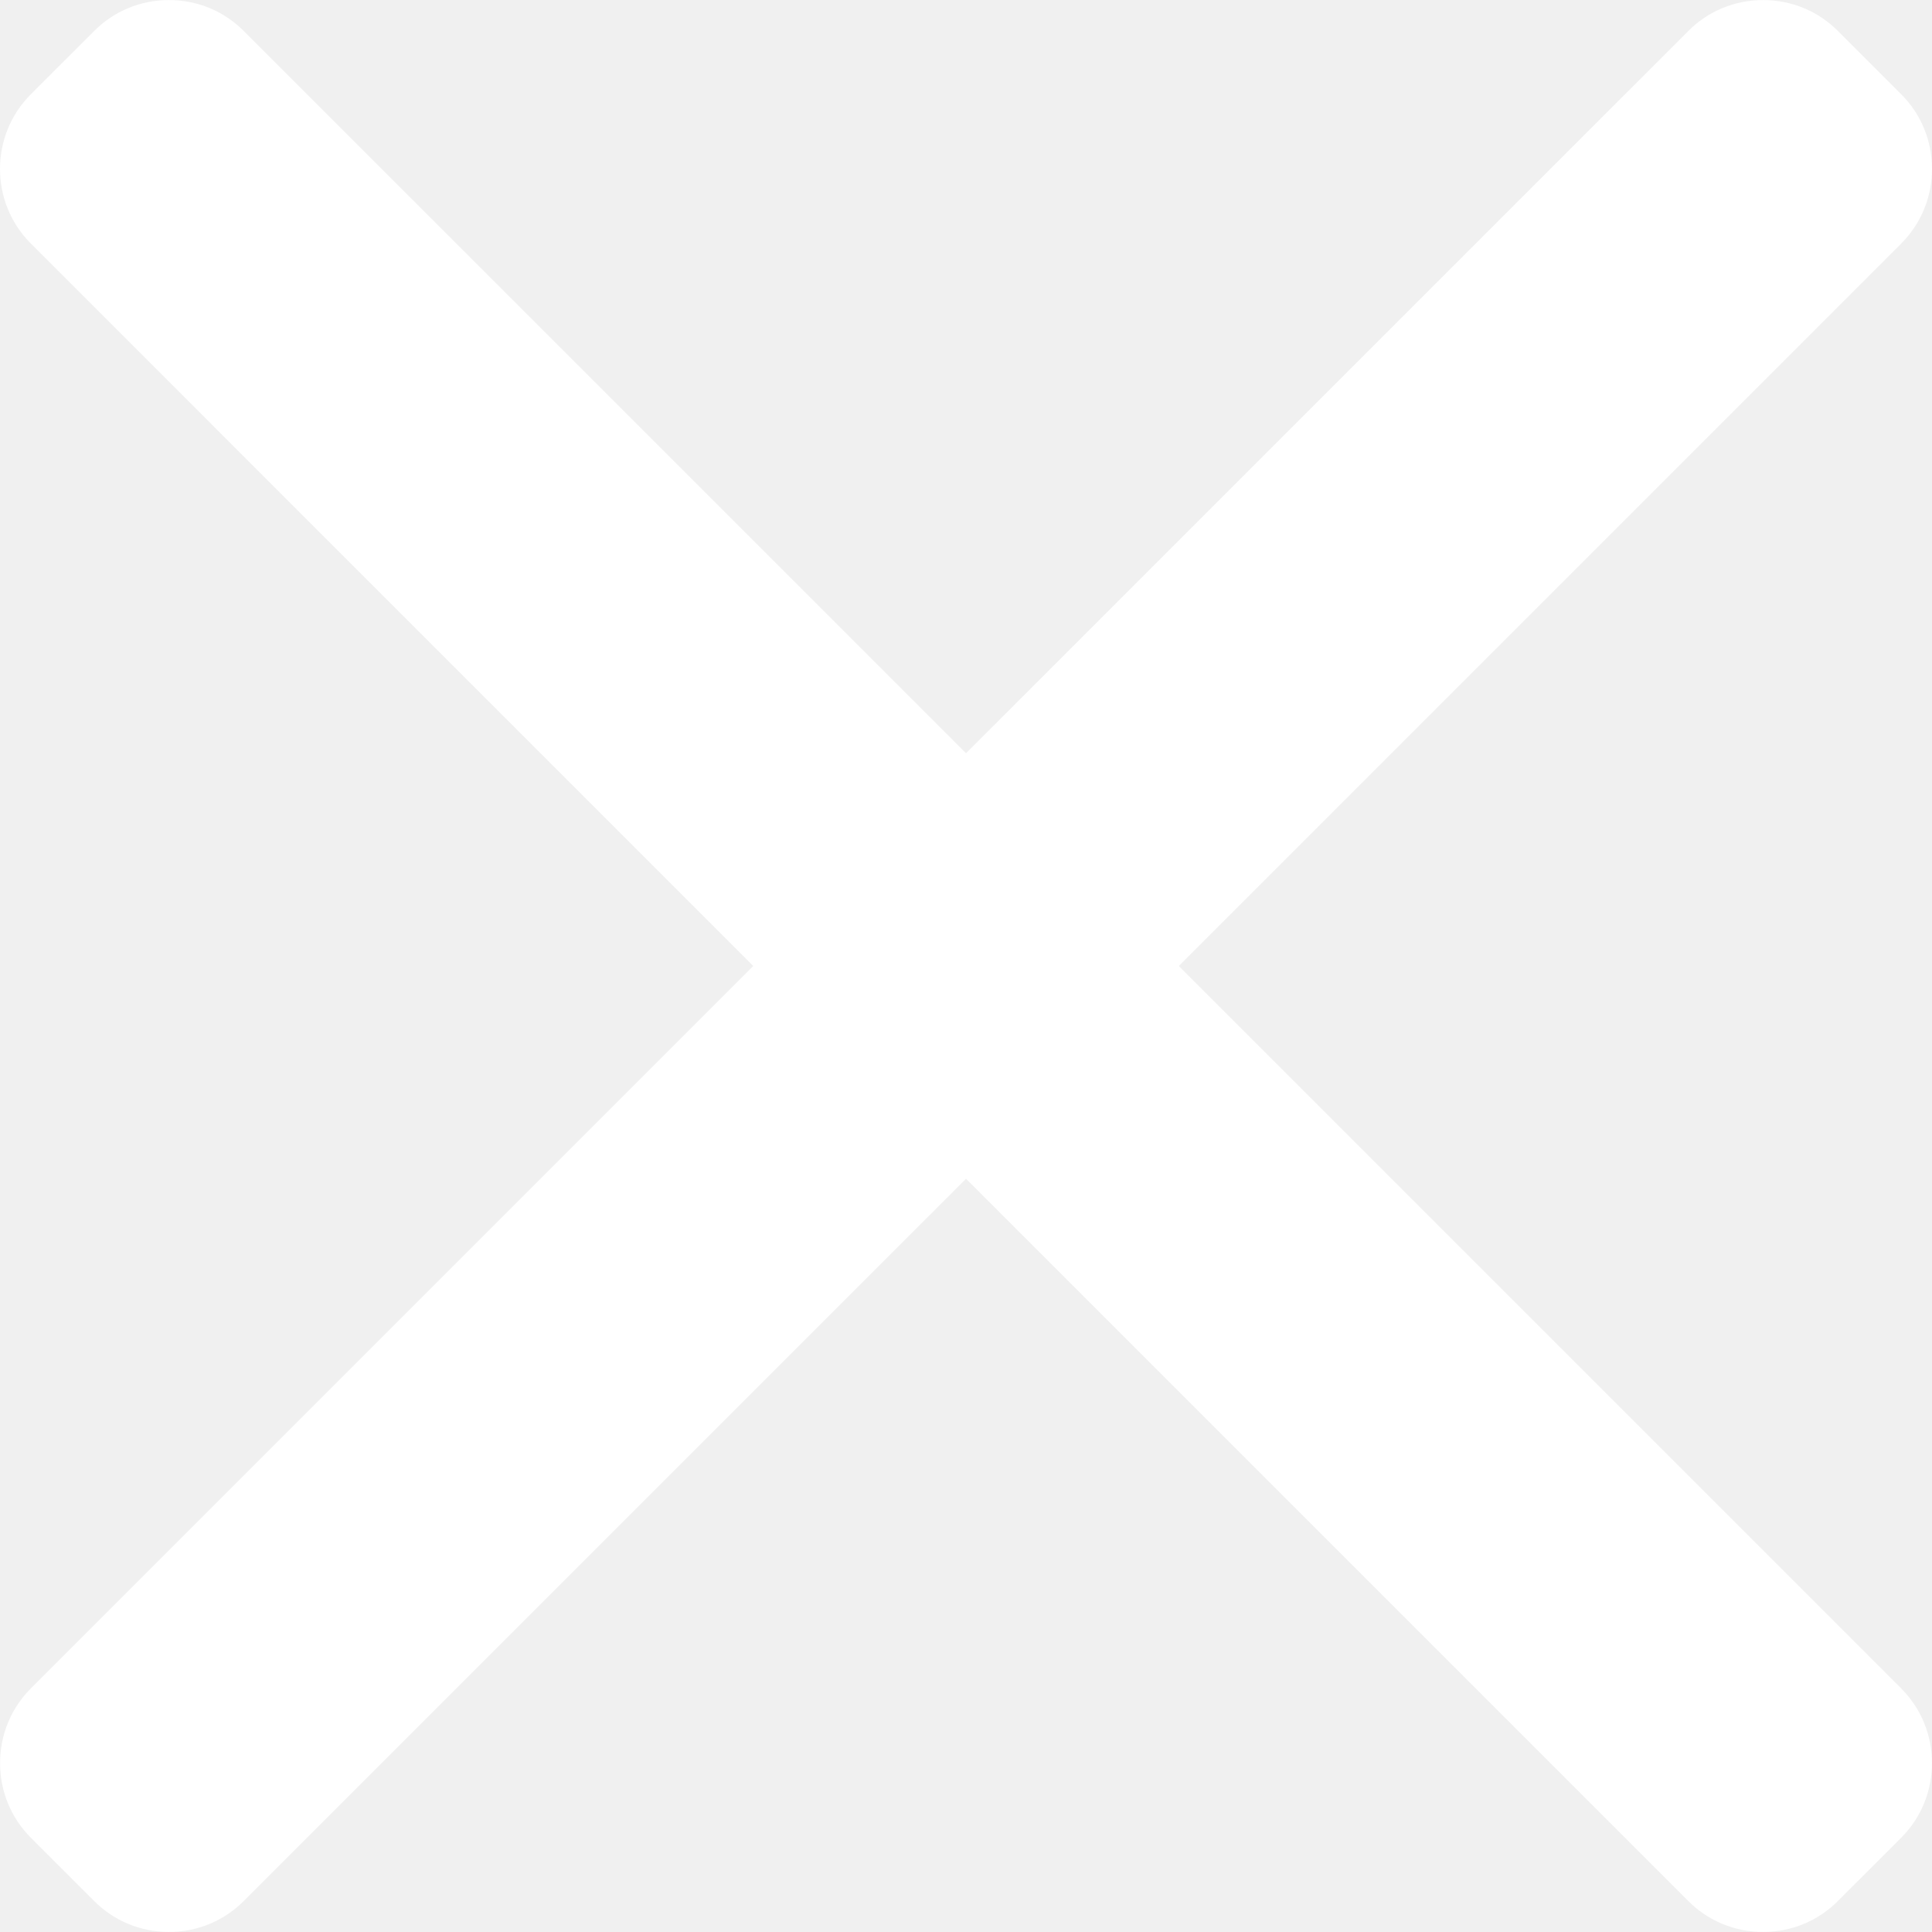
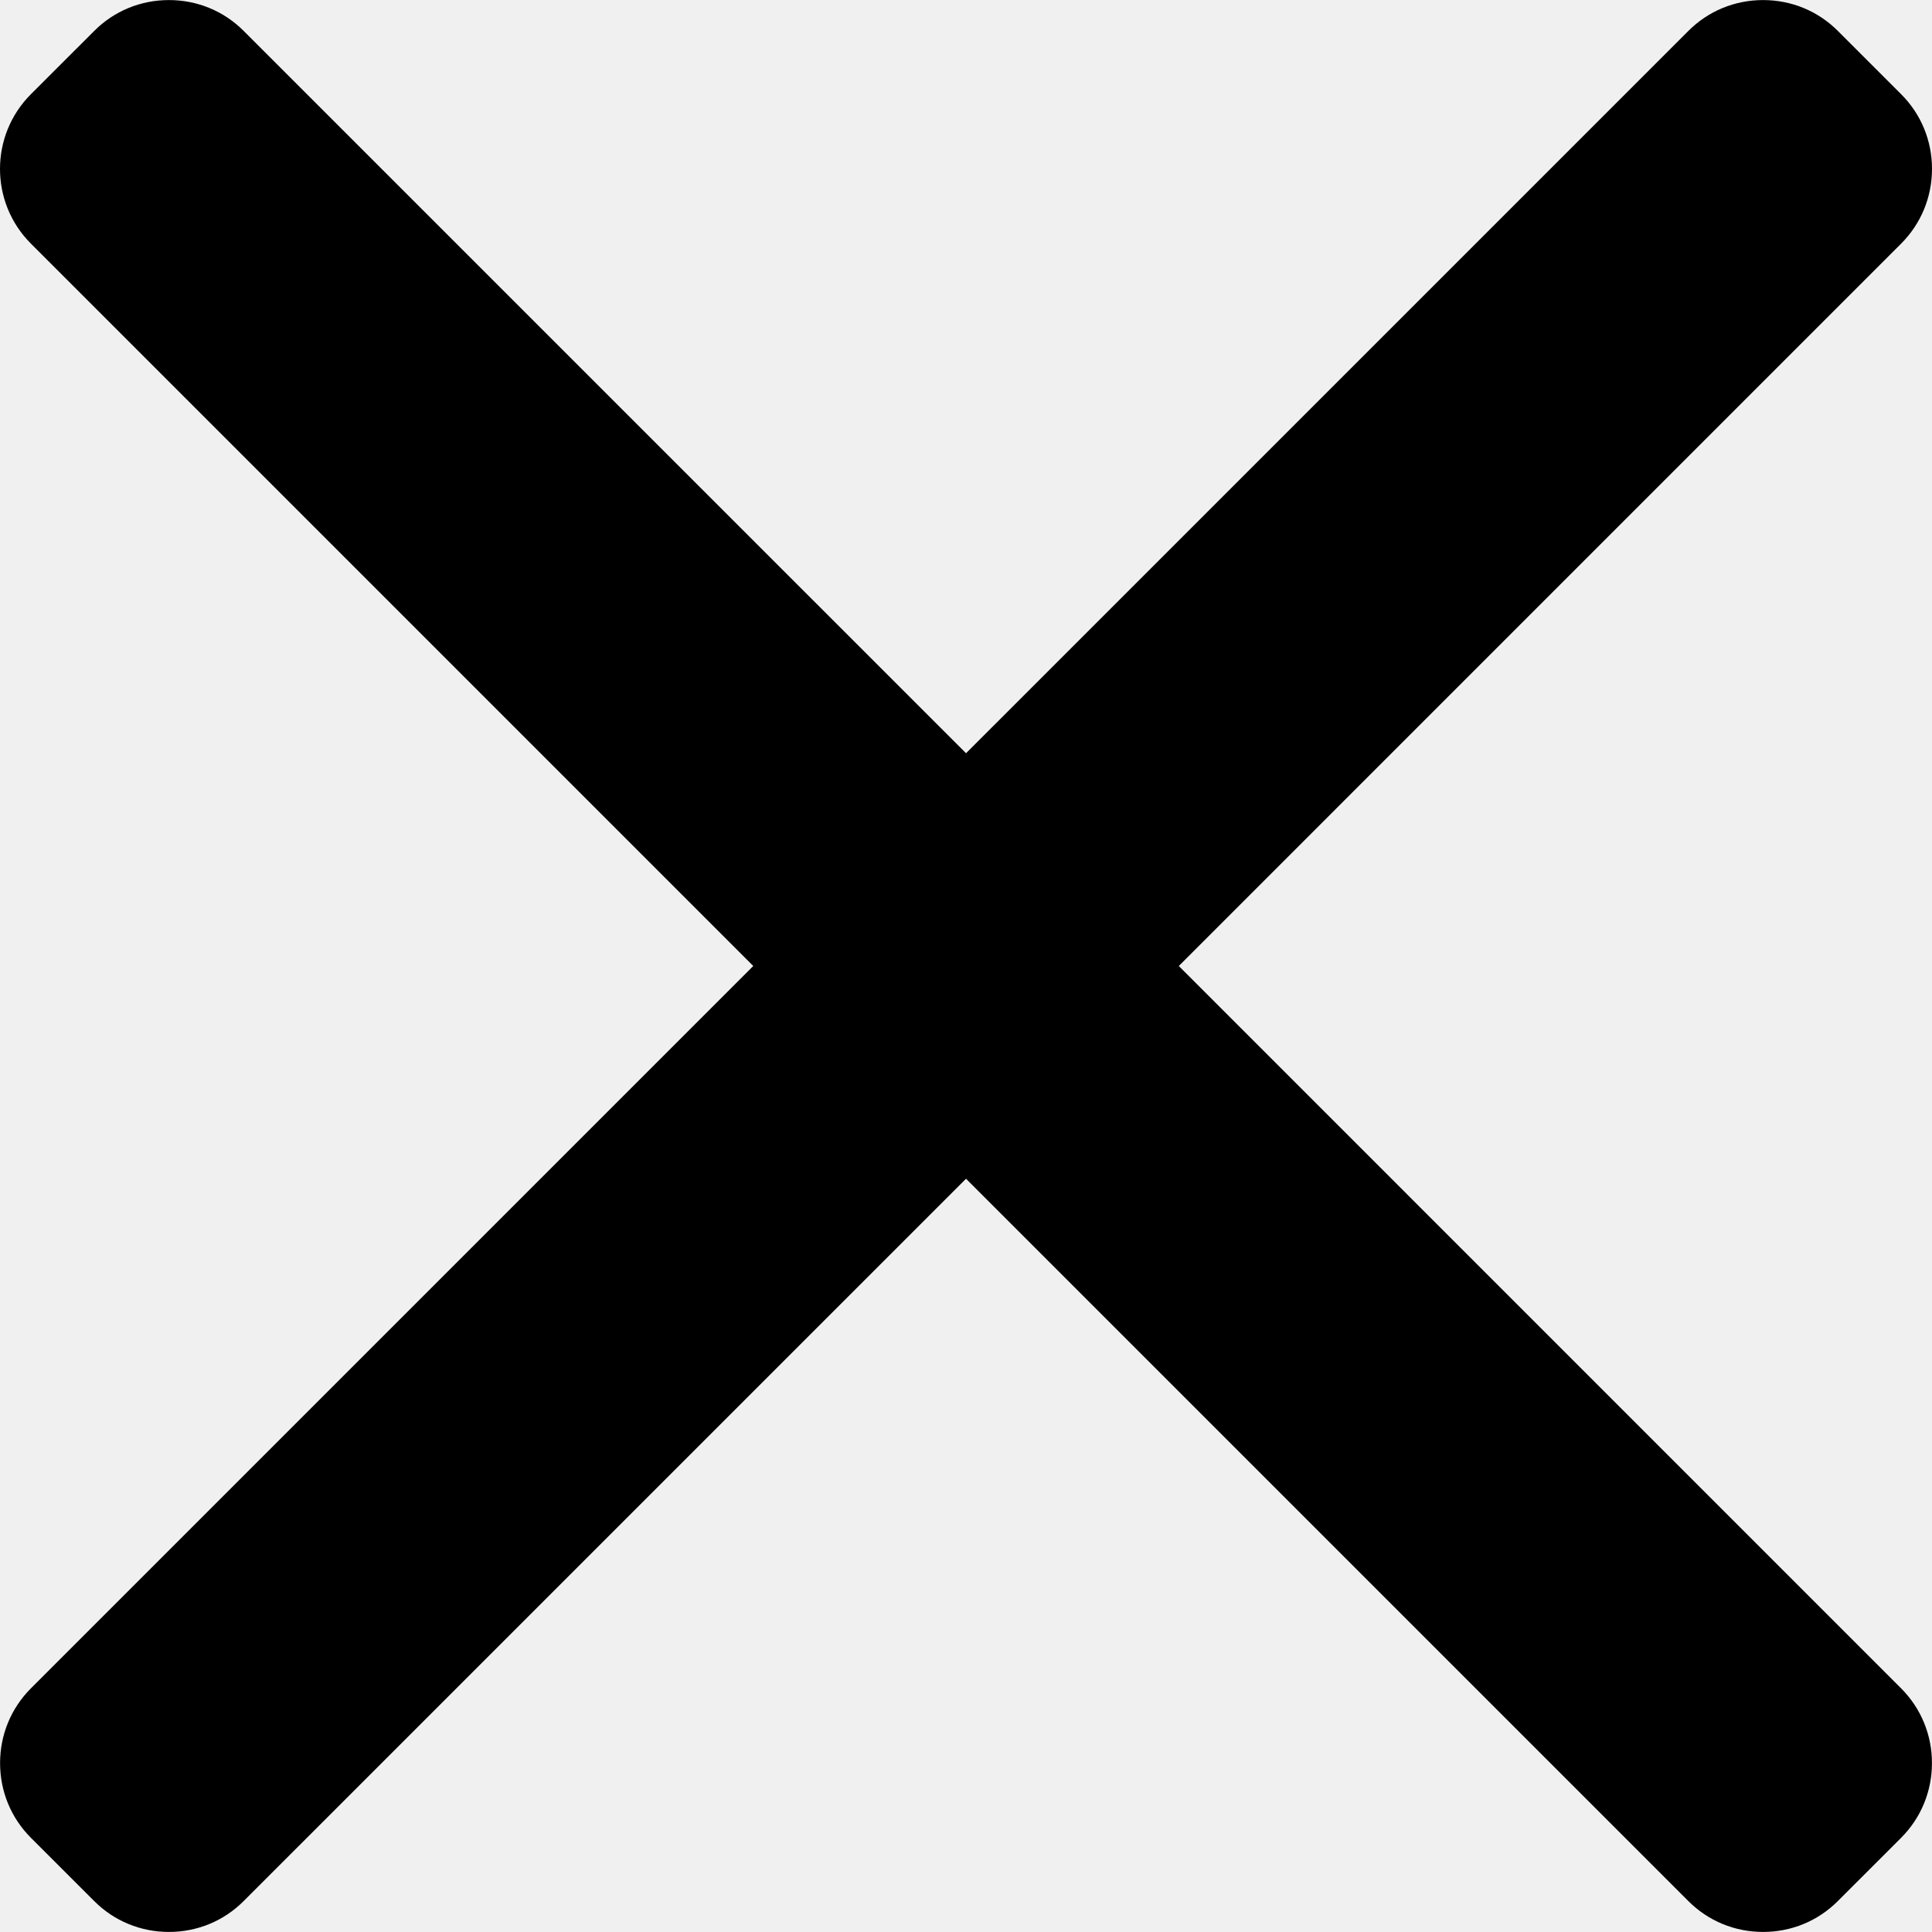
- <svg xmlns="http://www.w3.org/2000/svg" fill="#ffffff" height="800px" width="800px" version="1.1" id="Layer_1" viewBox="0 0 492 492" xml:space="preserve">
+ <svg xmlns="http://www.w3.org/2000/svg" fill="#000000" height="800px" width="800px" version="1.1" id="Layer_1" viewBox="0 0 492 492" xml:space="preserve">
  <g>
    <g>
      <path d="M300.188,246L484.14,62.04c5.06-5.064,7.852-11.82,7.86-19.024c0-7.208-2.792-13.972-7.86-19.028L468.02,7.872    c-5.068-5.076-11.824-7.856-19.036-7.856c-7.2,0-13.956,2.78-19.024,7.856L246.008,191.82L62.048,7.872    c-5.06-5.076-11.82-7.856-19.028-7.856c-7.2,0-13.96,2.78-19.02,7.856L7.872,23.988c-10.496,10.496-10.496,27.568,0,38.052    L191.828,246L7.872,429.952c-5.064,5.072-7.852,11.828-7.852,19.032c0,7.204,2.788,13.96,7.852,19.028l16.124,16.116    c5.06,5.072,11.824,7.856,19.02,7.856c7.208,0,13.968-2.784,19.028-7.856l183.96-183.952l183.952,183.952    c5.068,5.072,11.824,7.856,19.024,7.856h0.008c7.204,0,13.96-2.784,19.028-7.856l16.12-16.116    c5.06-5.064,7.852-11.824,7.852-19.028c0-7.204-2.792-13.96-7.852-19.028L300.188,246z" />
    </g>
  </g>
</svg>
